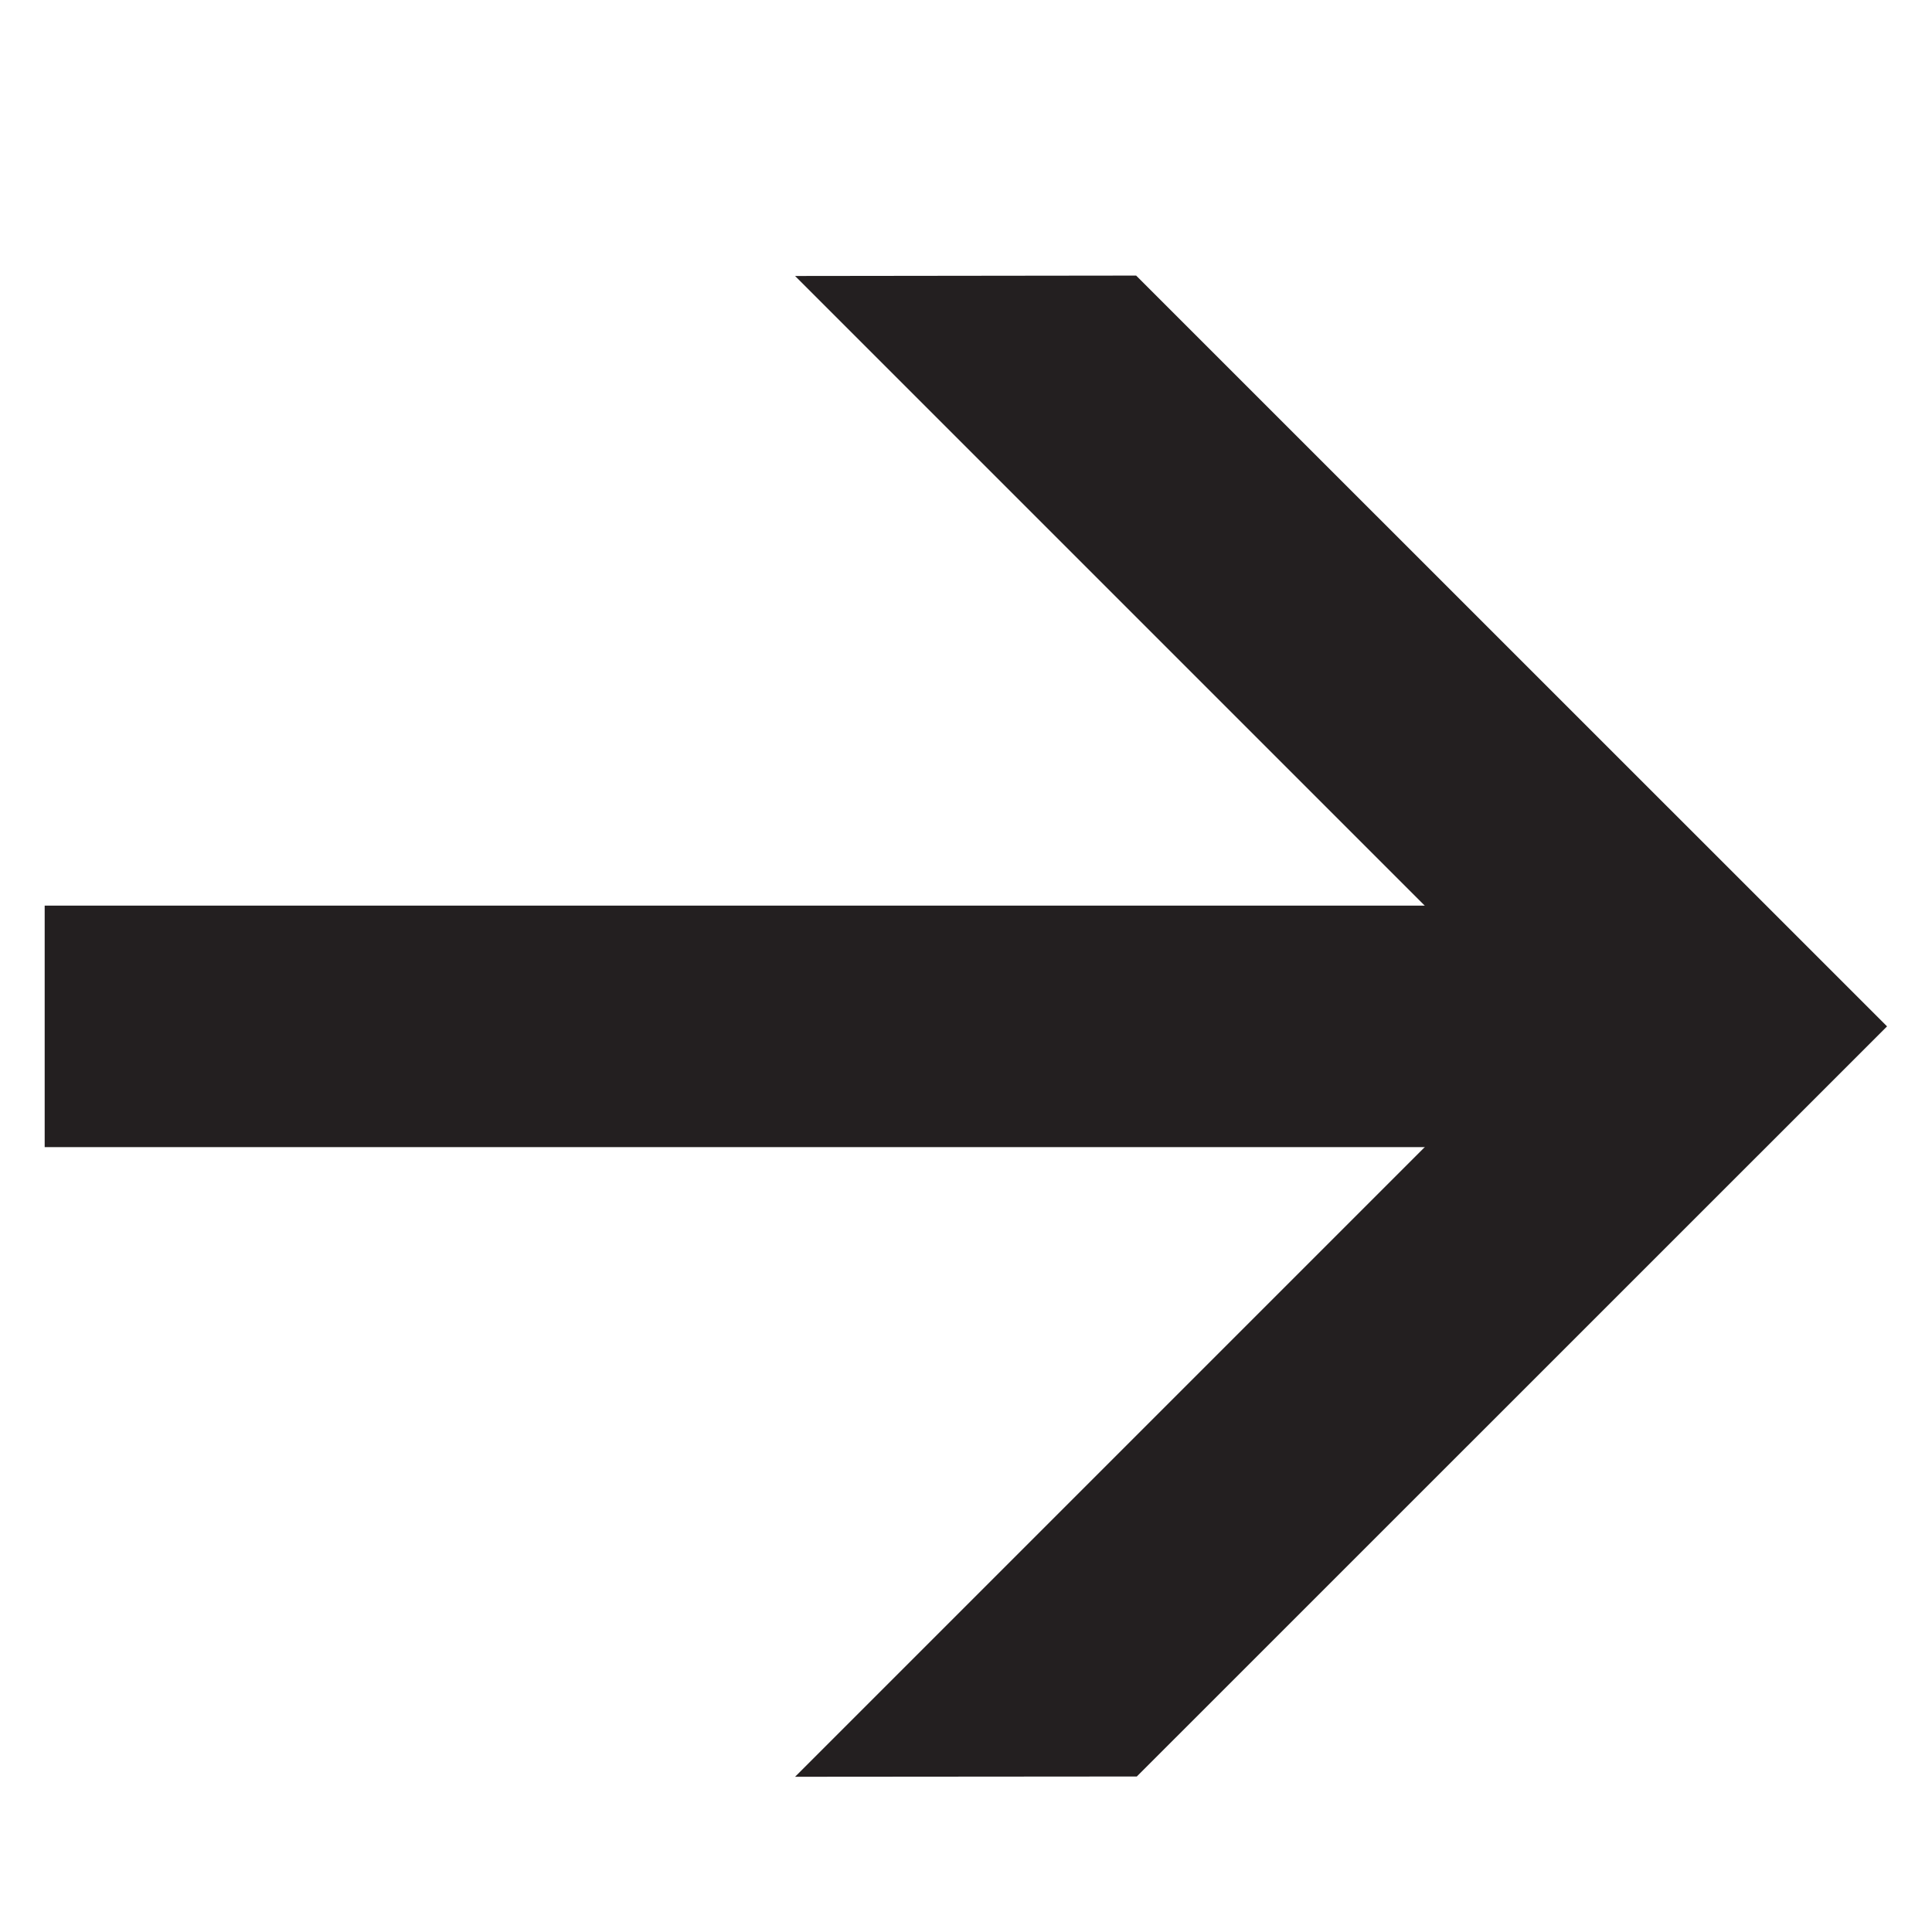
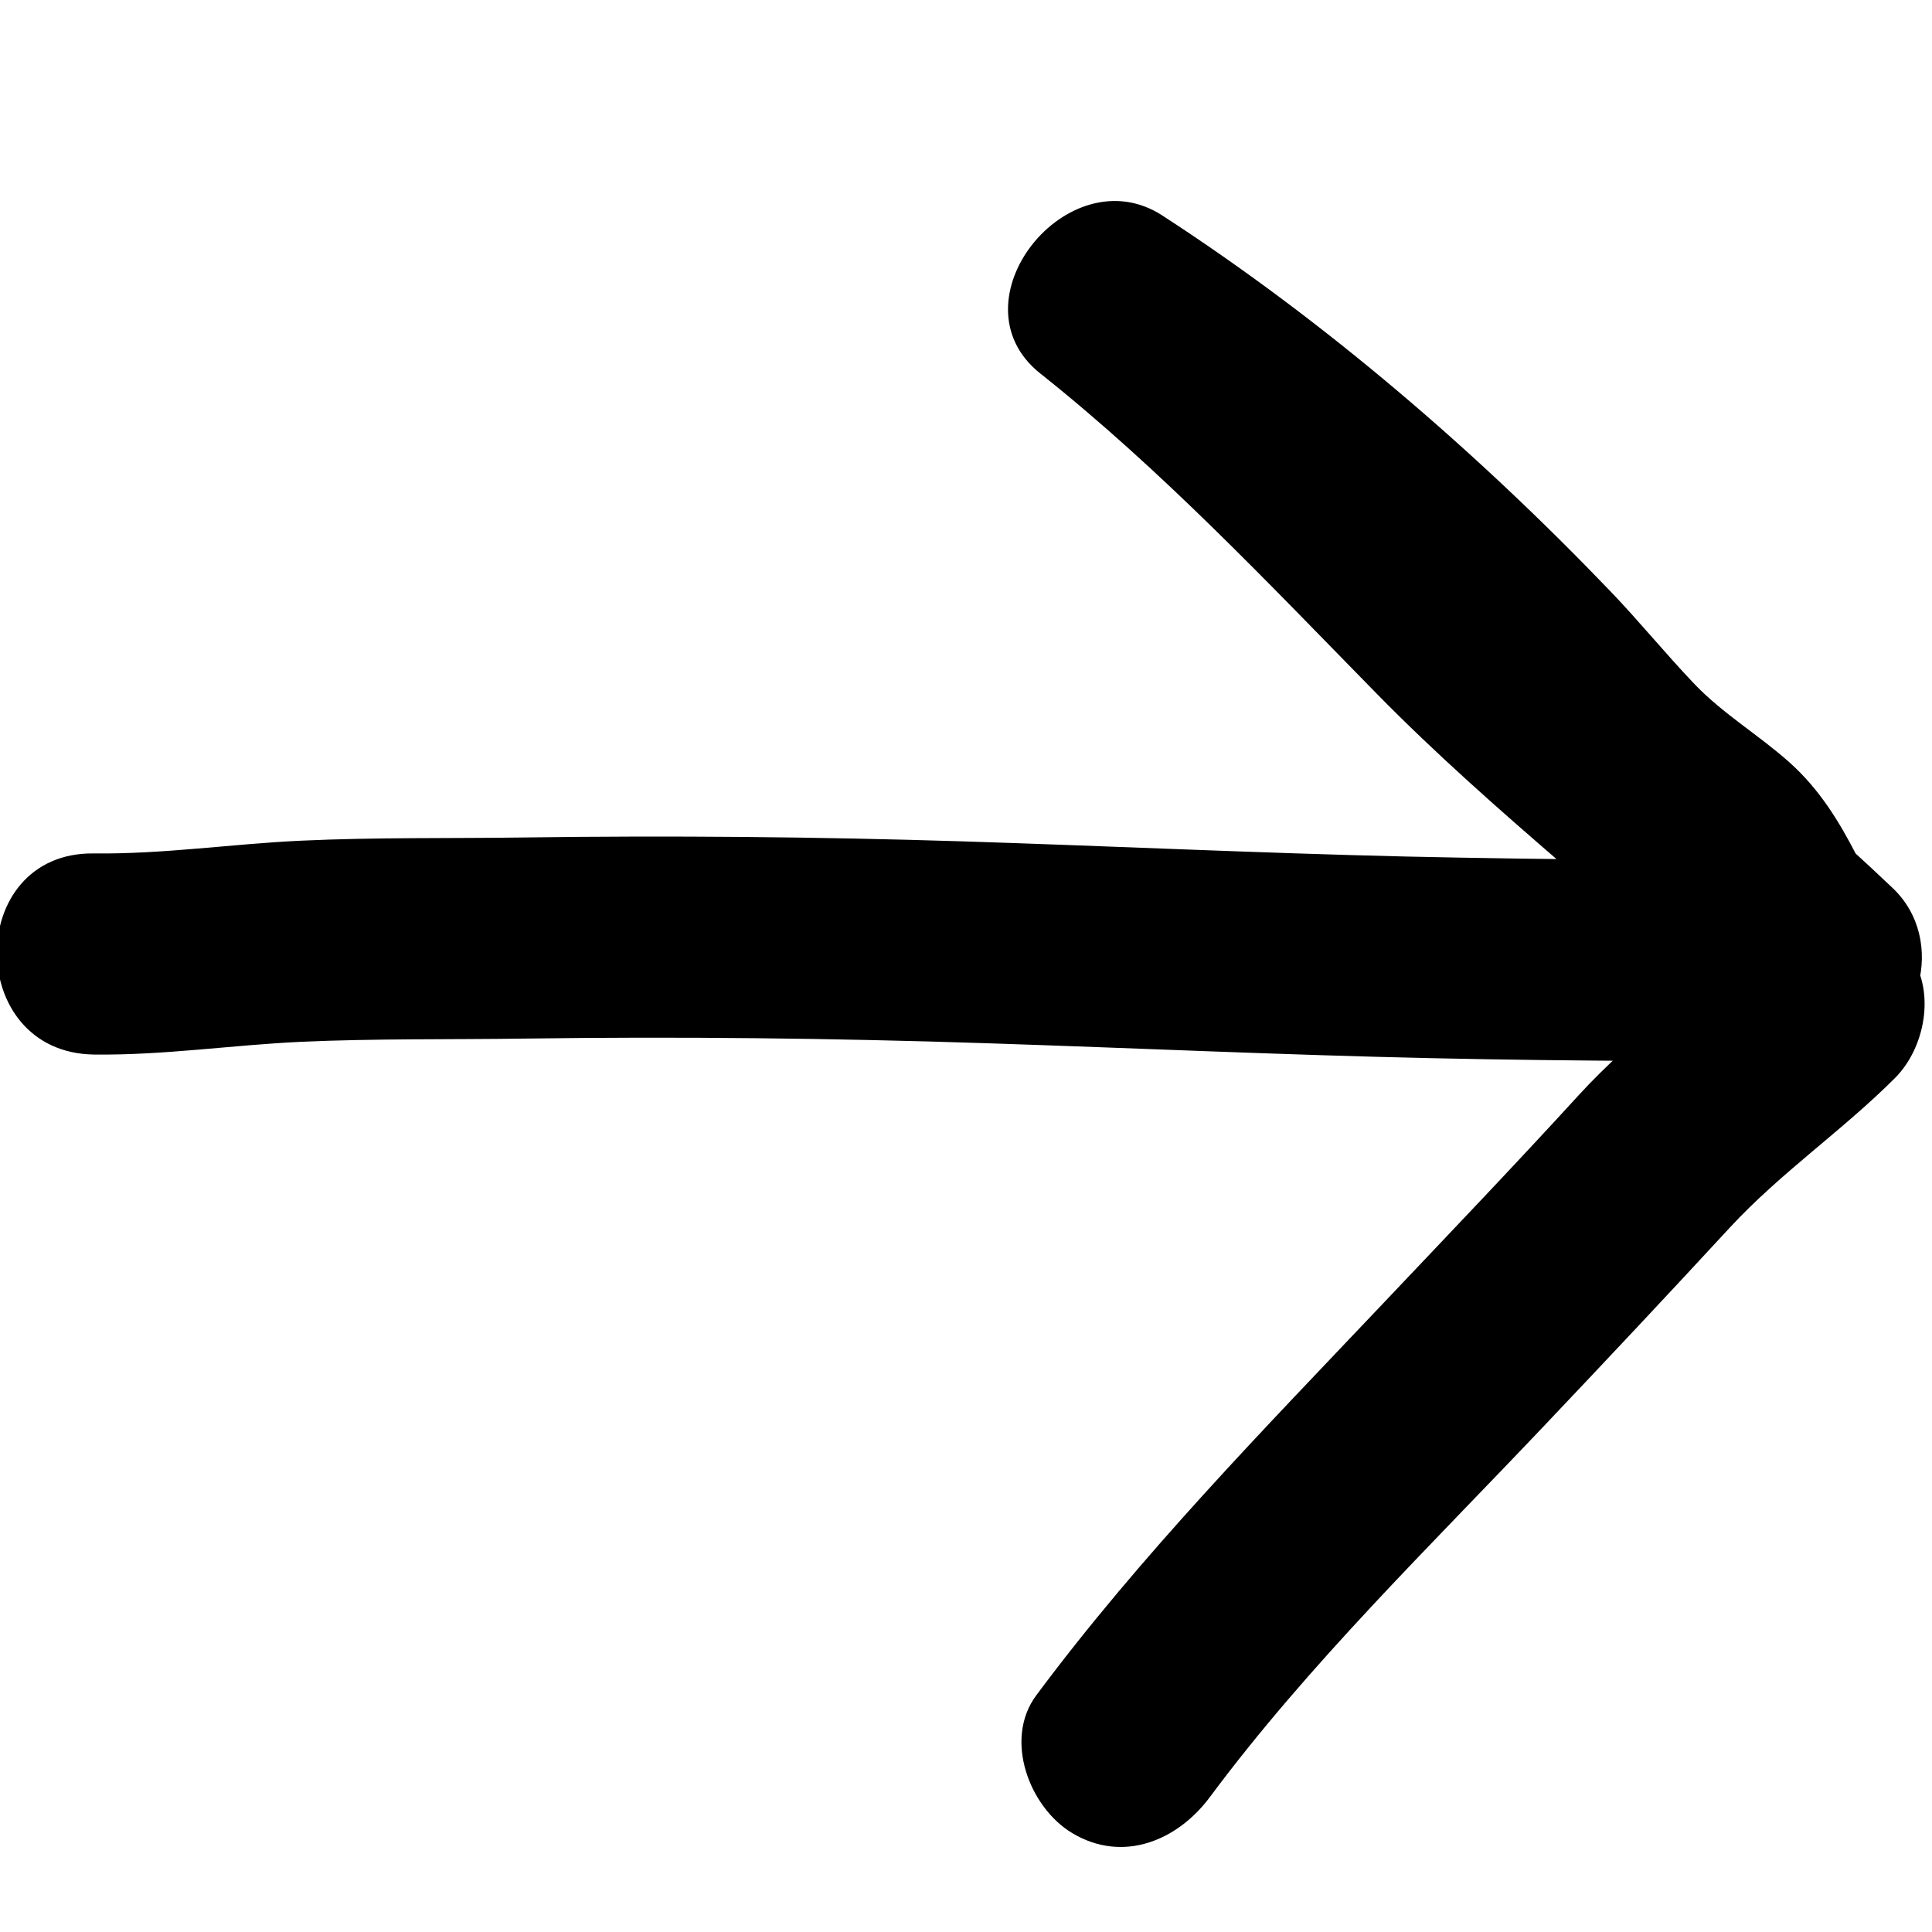
- <svg xmlns="http://www.w3.org/2000/svg" id="Layer_1" data-name="Layer 1" viewBox="0 0 144 144">
-   <defs>
-     <style>.cls-1{fill:#231f20;}</style>
-   </defs>
-   <polygon class="cls-1" points="84.73 132.41 59.26 132.43 115.19 76.5 59.26 20.57 84.68 20.54 140.65 76.5 84.73 132.41" />
-   <rect class="cls-1" x="3.33" y="67.5" width="124.59" height="18" />
+ <svg xmlns="http://www.w3.org/2000/svg" version="1.1" id="Layer_1" x="0px" y="0px" viewBox="0 0 144 144" style="enable-background:new 0 0 144 144;" xml:space="preserve">
+   <g>
+     <g>
+       <g>
+         <path d="M7.02,78.6c5.22,0.06,10.24-0.71,15.43-0.95c5.54-0.25,11.11-0.16,16.66-0.24c11.52-0.16,23.03-0.03,34.54,0.35     c11.01,0.36,22.02,0.87,33.03,1.11c5.43,0.12,10.87,0.18,16.31,0.21c4.66,0.02,10.24,0.85,14.78-0.34     c5.38-1.42,7.39-8.65,3.31-12.54c-9.08-8.65-19.04-16.15-27.86-25.14c-4.4-4.49-8.71-9.07-13.22-13.45     c-2.22-2.16-4.48-4.27-6.77-6.35c-1.07-0.97-2.14-1.92-3.26-2.82c-0.33-0.26-3.72-2.74-1.79-1.21     c-3.03,3.93-6.06,7.85-9.09,11.78c11.06,7.17,21.26,16.18,30.37,25.68c4.08,4.26,7.76,8.29,12.36,12.01     c4.03,3.26,4.89,8,7.67,12.13c0.39-3.03,0.78-6.06,1.17-9.09c-3.72,3.73-9.01,7.54-12.94,11.83c-4.76,5.21-9.63,10.3-14.48,15.42     c-9,9.5-18.21,18.89-26.01,29.38c-2.43,3.28-0.51,8.34,2.69,10.26c3.8,2.27,7.86,0.54,10.26-2.69     c7.37-9.92,16.45-18.73,24.95-27.71c4.63-4.88,9.23-9.78,13.79-14.72c3.81-4.12,8.42-7.25,12.33-11.17     c2.22-2.23,3.02-6.36,1.17-9.09c-3.23-4.78-4.53-10.41-9.07-14.45c-2.28-2.03-4.91-3.58-7.04-5.8c-2.15-2.25-4.11-4.67-6.27-6.92     c-9.96-10.39-21.32-20.18-33.41-28.02c-7.01-4.55-15.83,6.43-9.09,11.78c9.05,7.19,16.95,15.58,25.05,23.84     c8.82,9,18.78,16.5,27.86,25.14c1.1-4.18,2.21-8.36,3.31-12.54c0.78-0.21-0.05-0.1-0.38-0.18c-1.4-0.34-3.25,0-4.68,0     c-2.55,0-5.1-0.01-7.65-0.02c-5.44-0.04-10.87-0.12-16.31-0.24c-11-0.26-21.99-0.78-32.99-1.13     c-10.88-0.34-21.77-0.44-32.66-0.29c-5.54,0.08-11.12-0.02-16.66,0.24c-5.18,0.24-10.23,1.01-15.43,0.95     C-2.64,63.48-2.65,78.48,7.02,78.6L7.02,78.6z" />
+       </g>
+     </g>
+   </g>
</svg>
